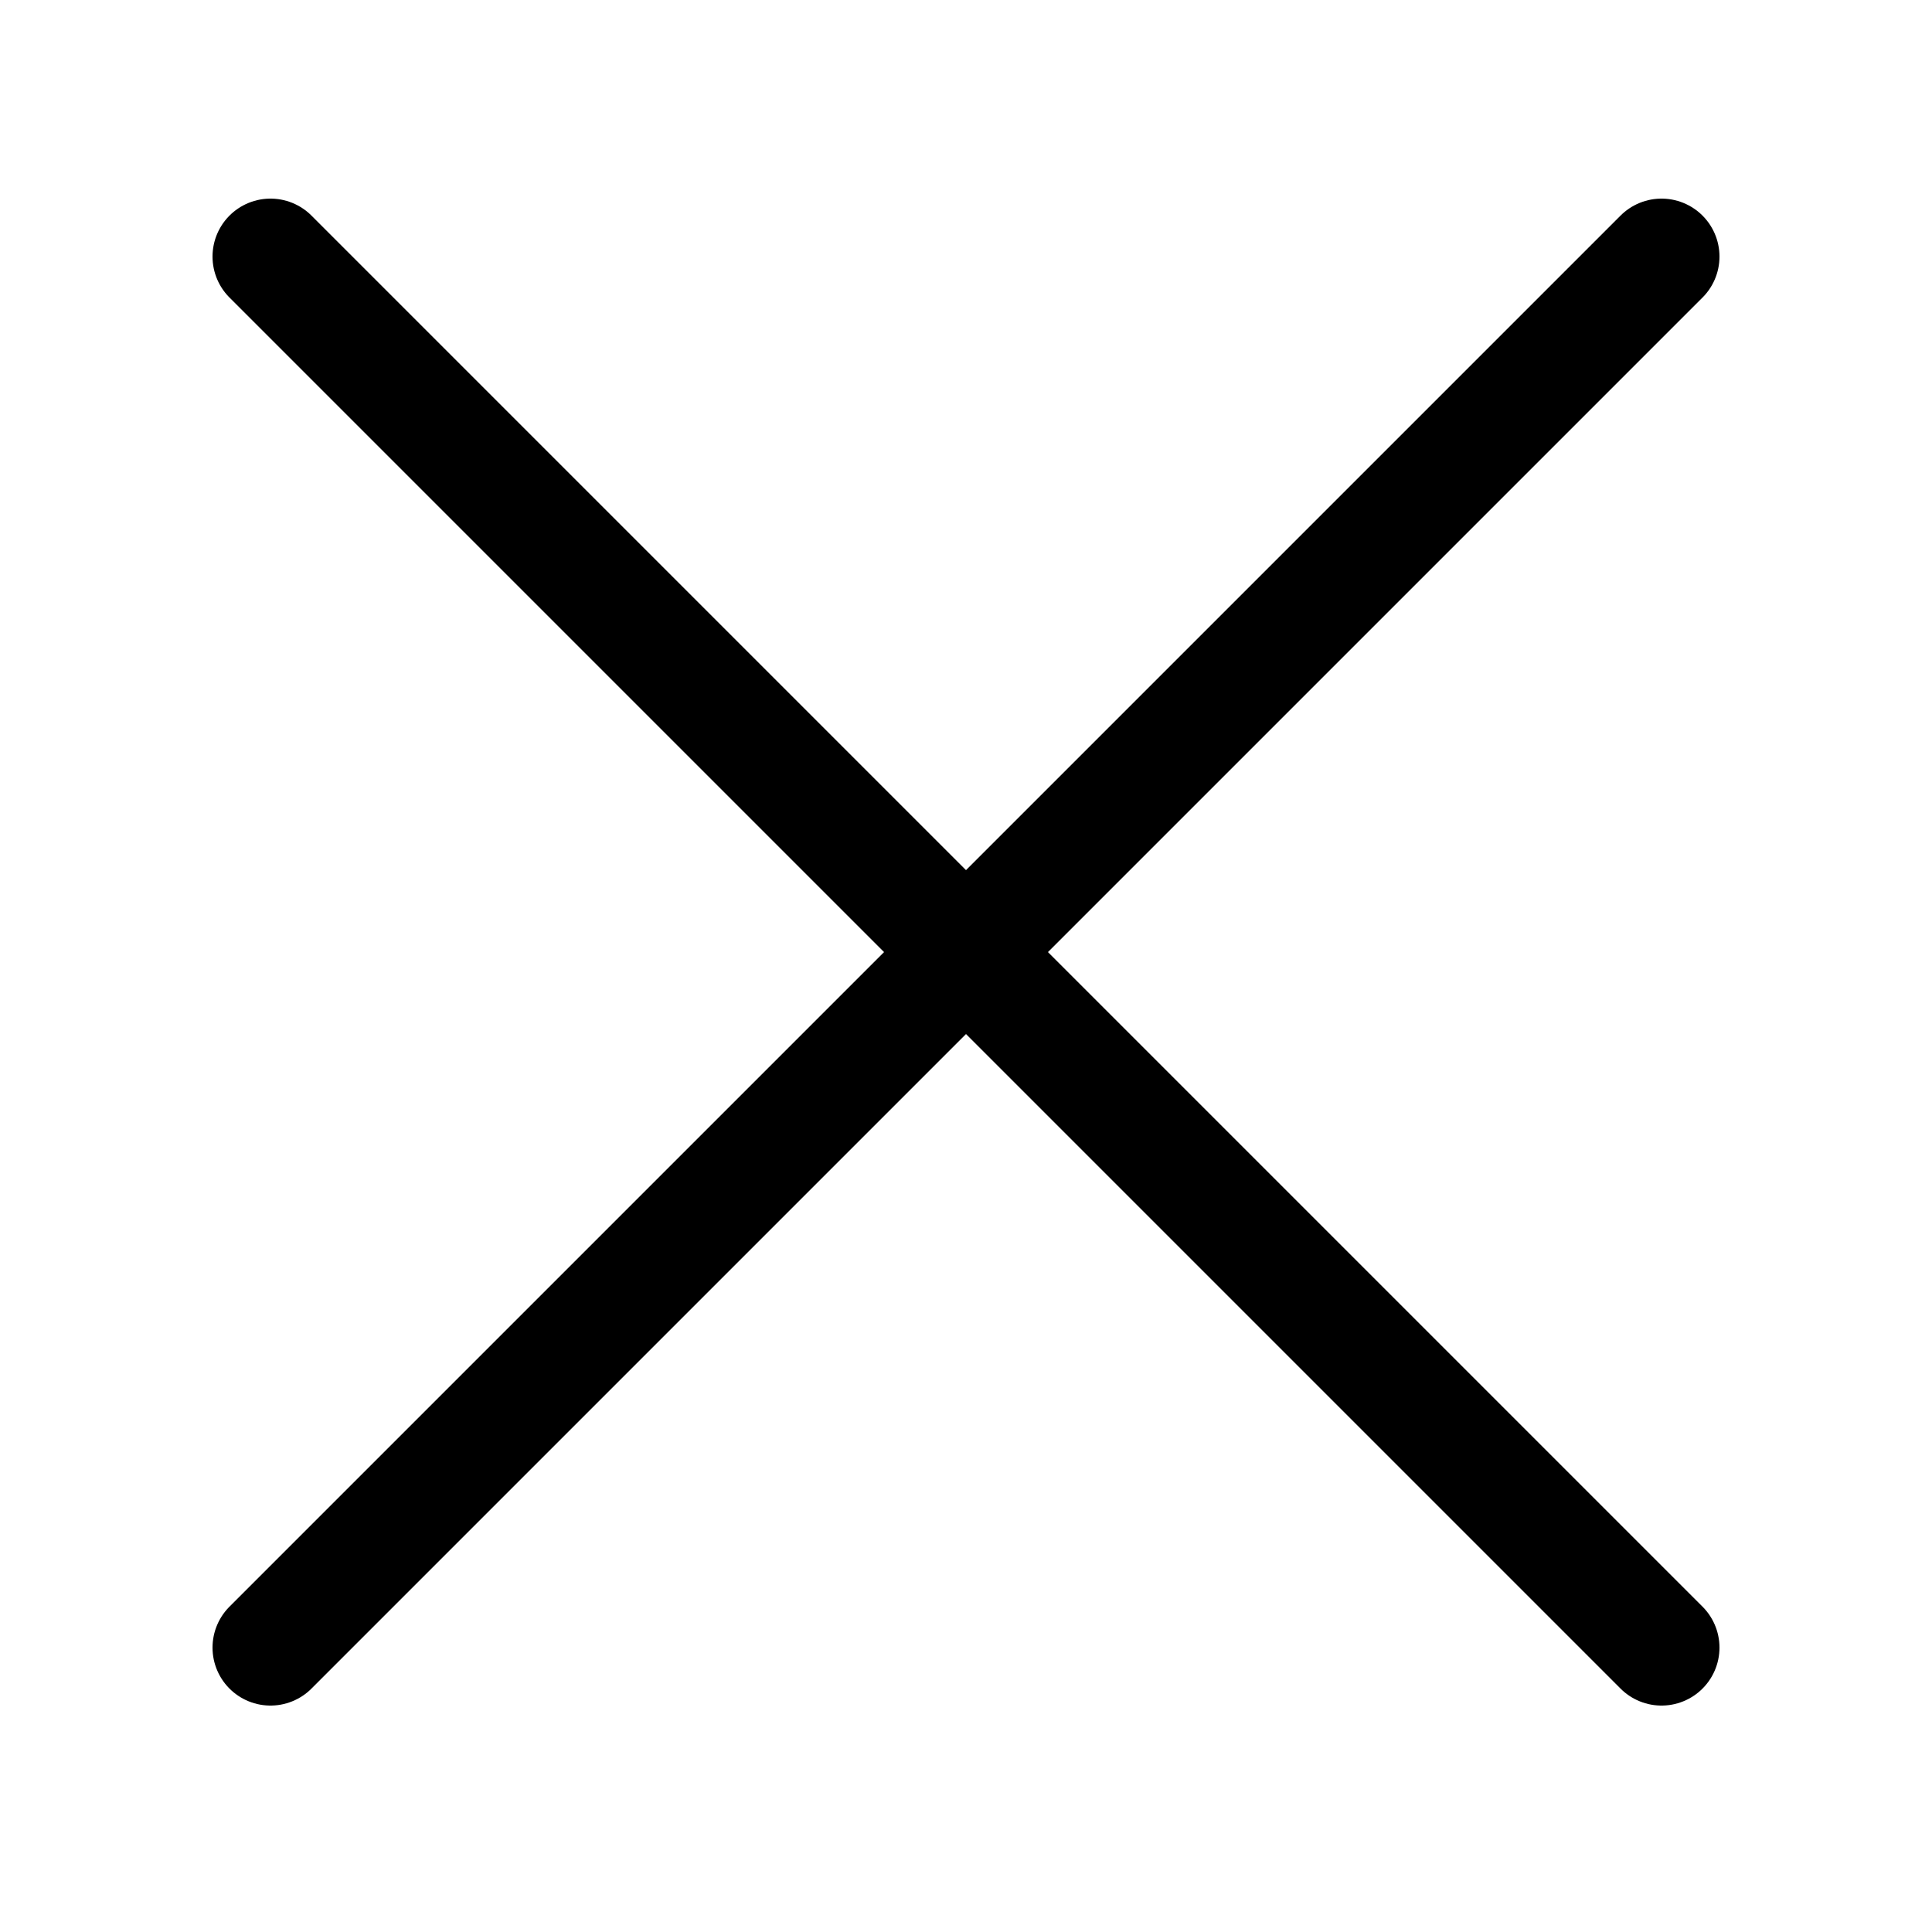
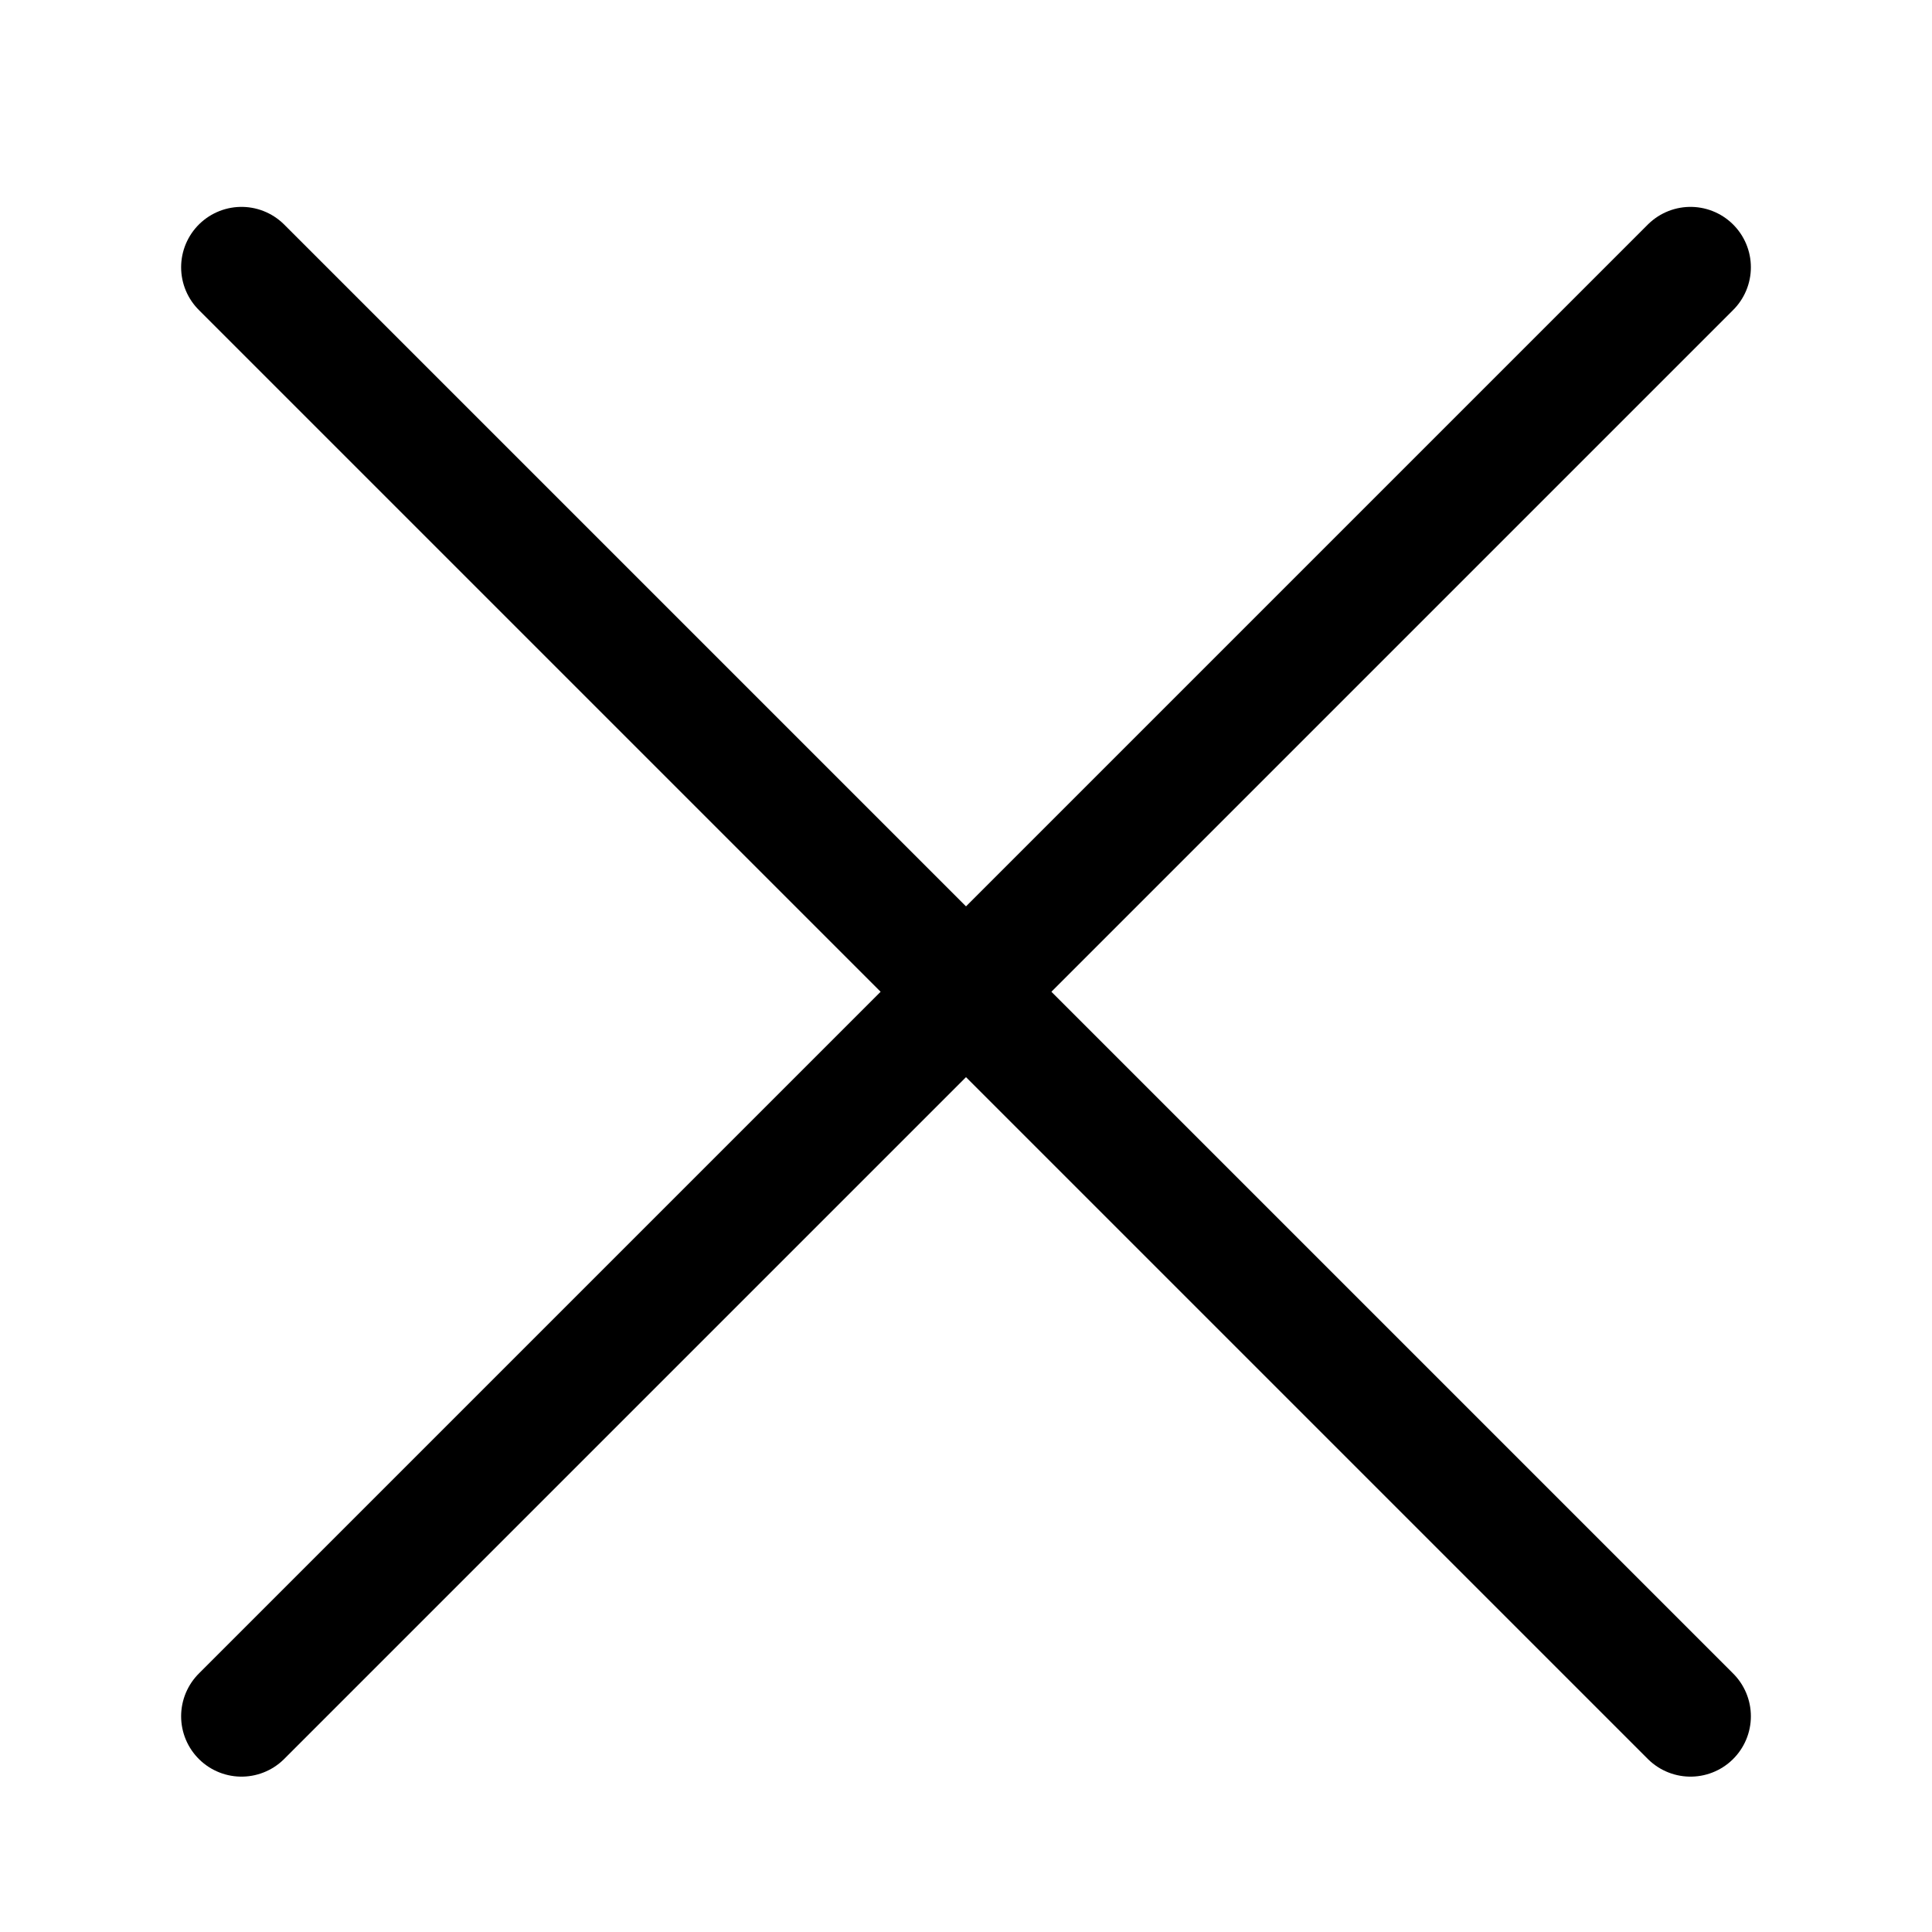
- <svg xmlns="http://www.w3.org/2000/svg" width="24px" height="24px" viewBox="-0.5 0 25 25" fill="none">
+ <svg xmlns="http://www.w3.org/2000/svg" width="12px" height="12px" viewBox="0 0 24 24" fill="none">
  <path d="M3 21.32L21 3.32" stroke="#000000" stroke-width="1.5" stroke-linecap="round" stroke-linejoin="round" />
  <path d="M3 3.32L21 21.32" stroke="#000000" stroke-width="1.5" stroke-linecap="round" stroke-linejoin="round" />
</svg>
